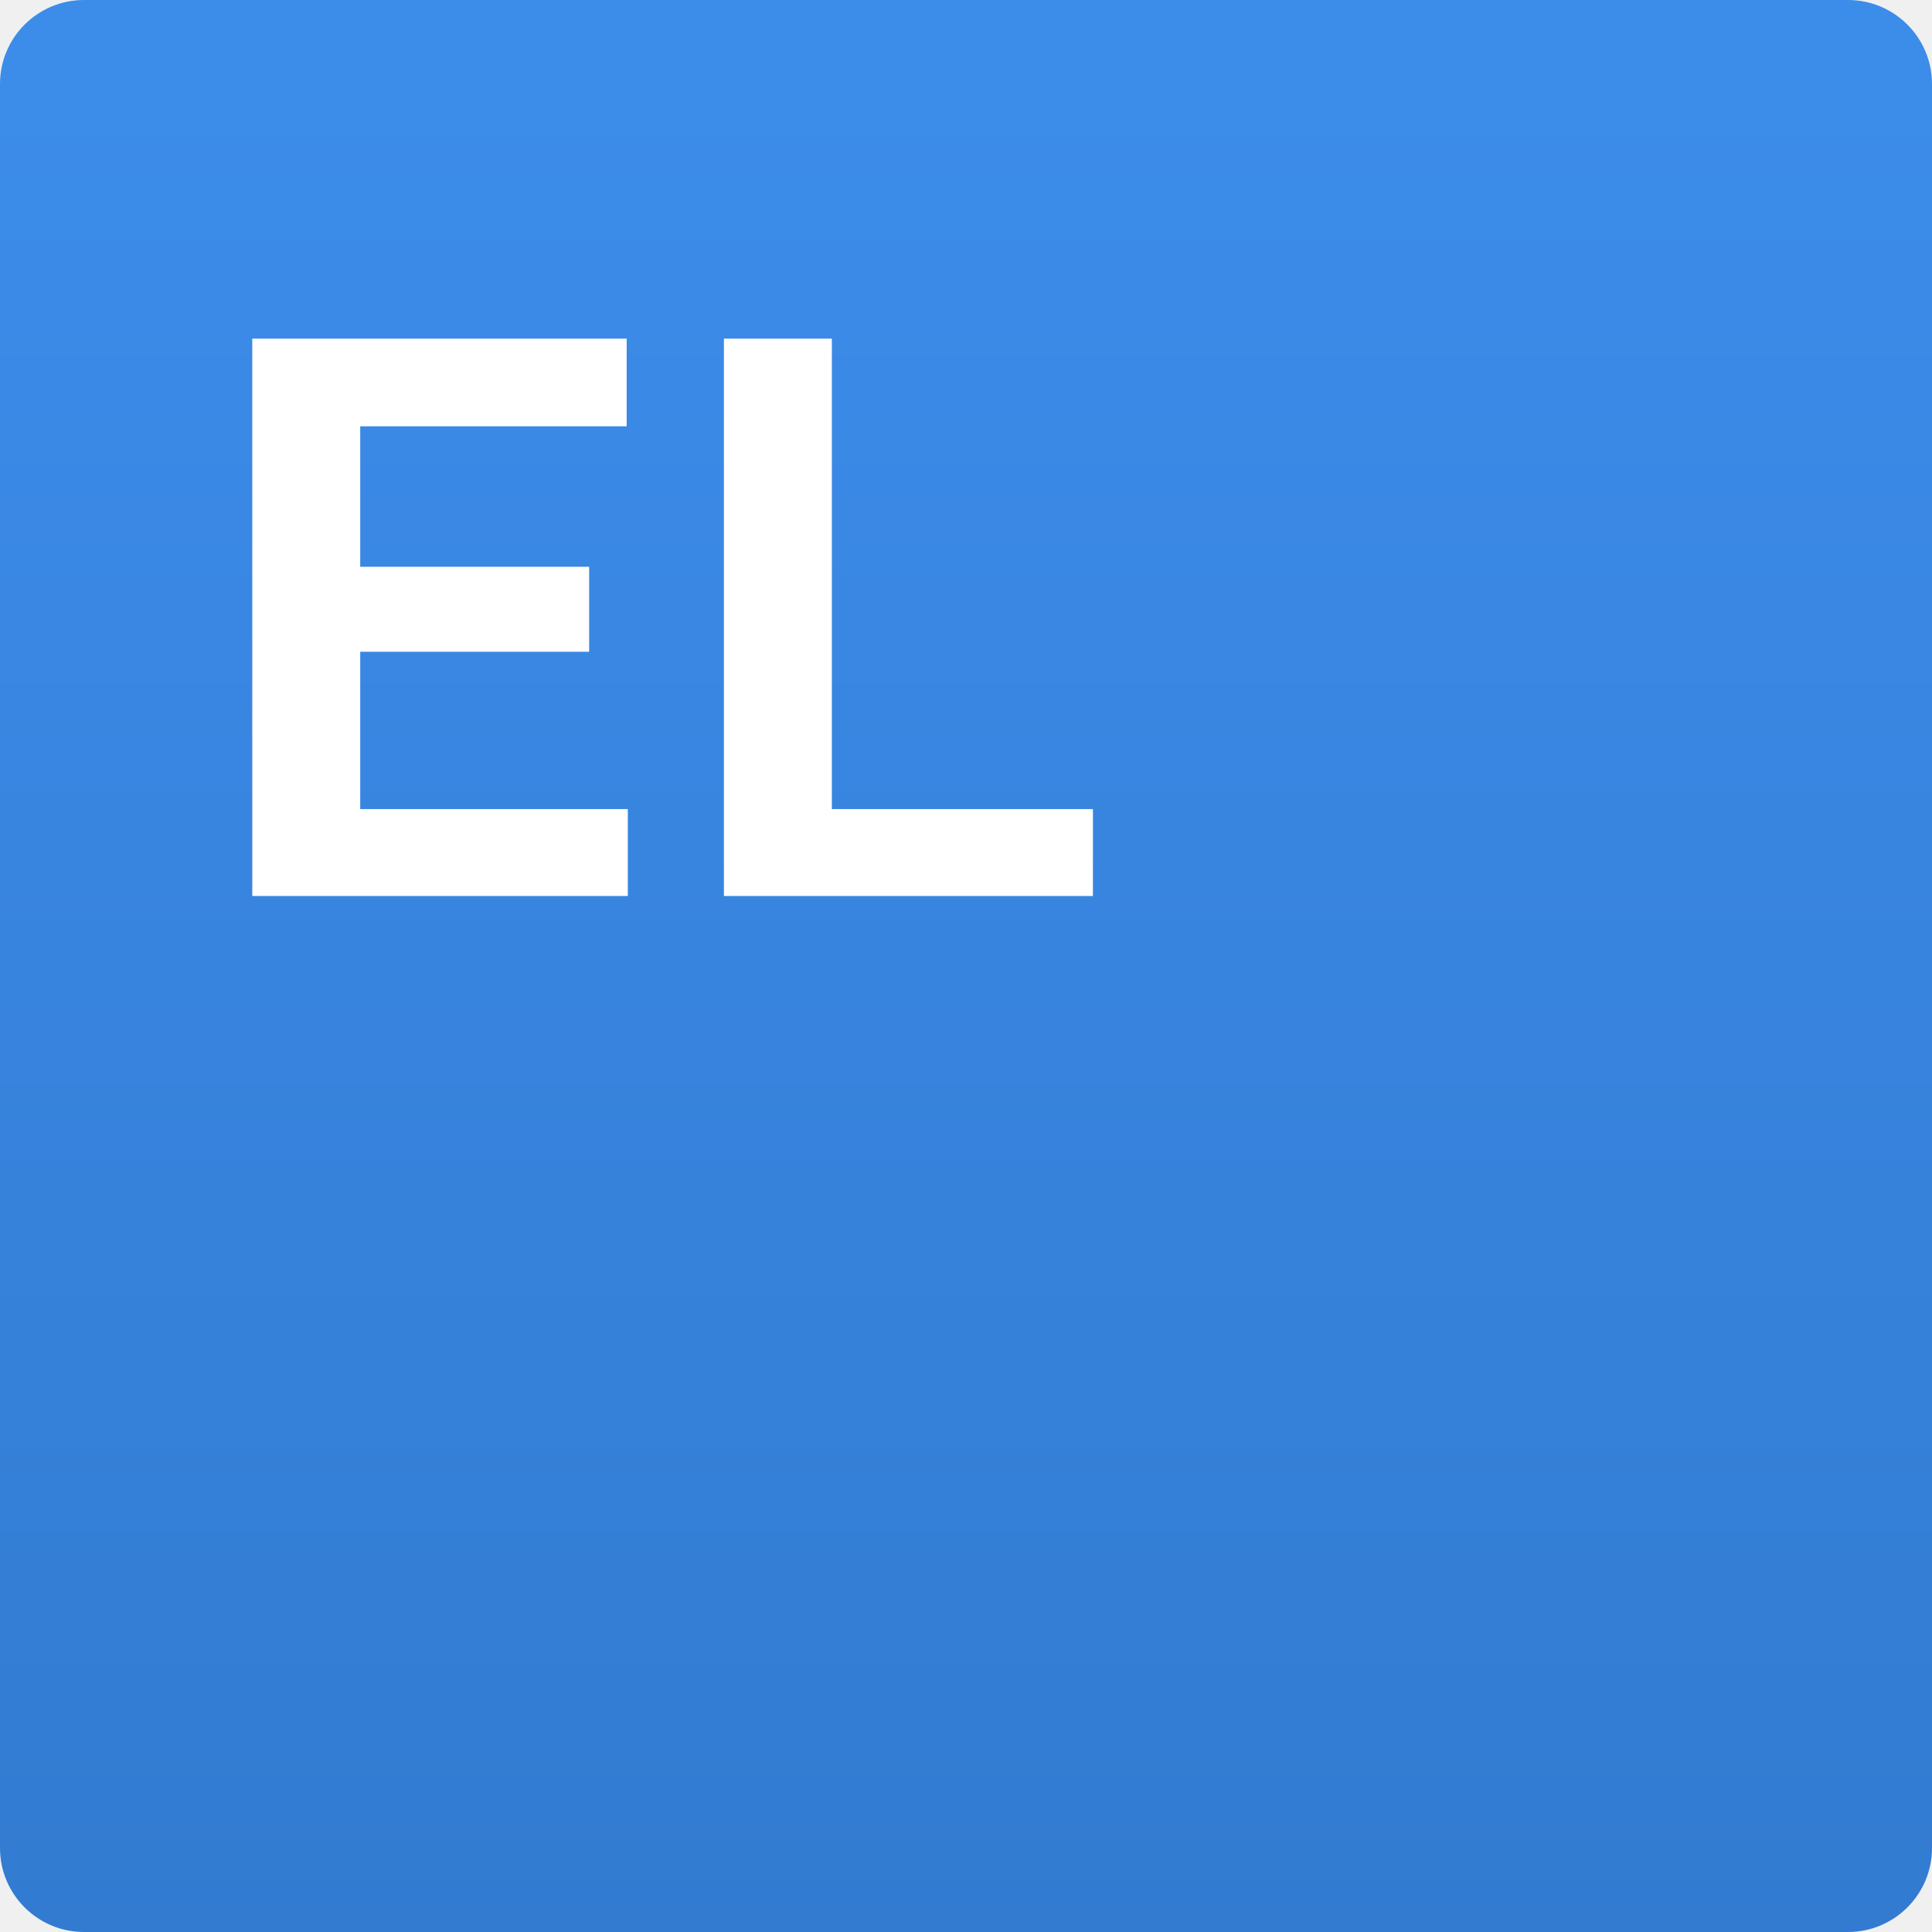
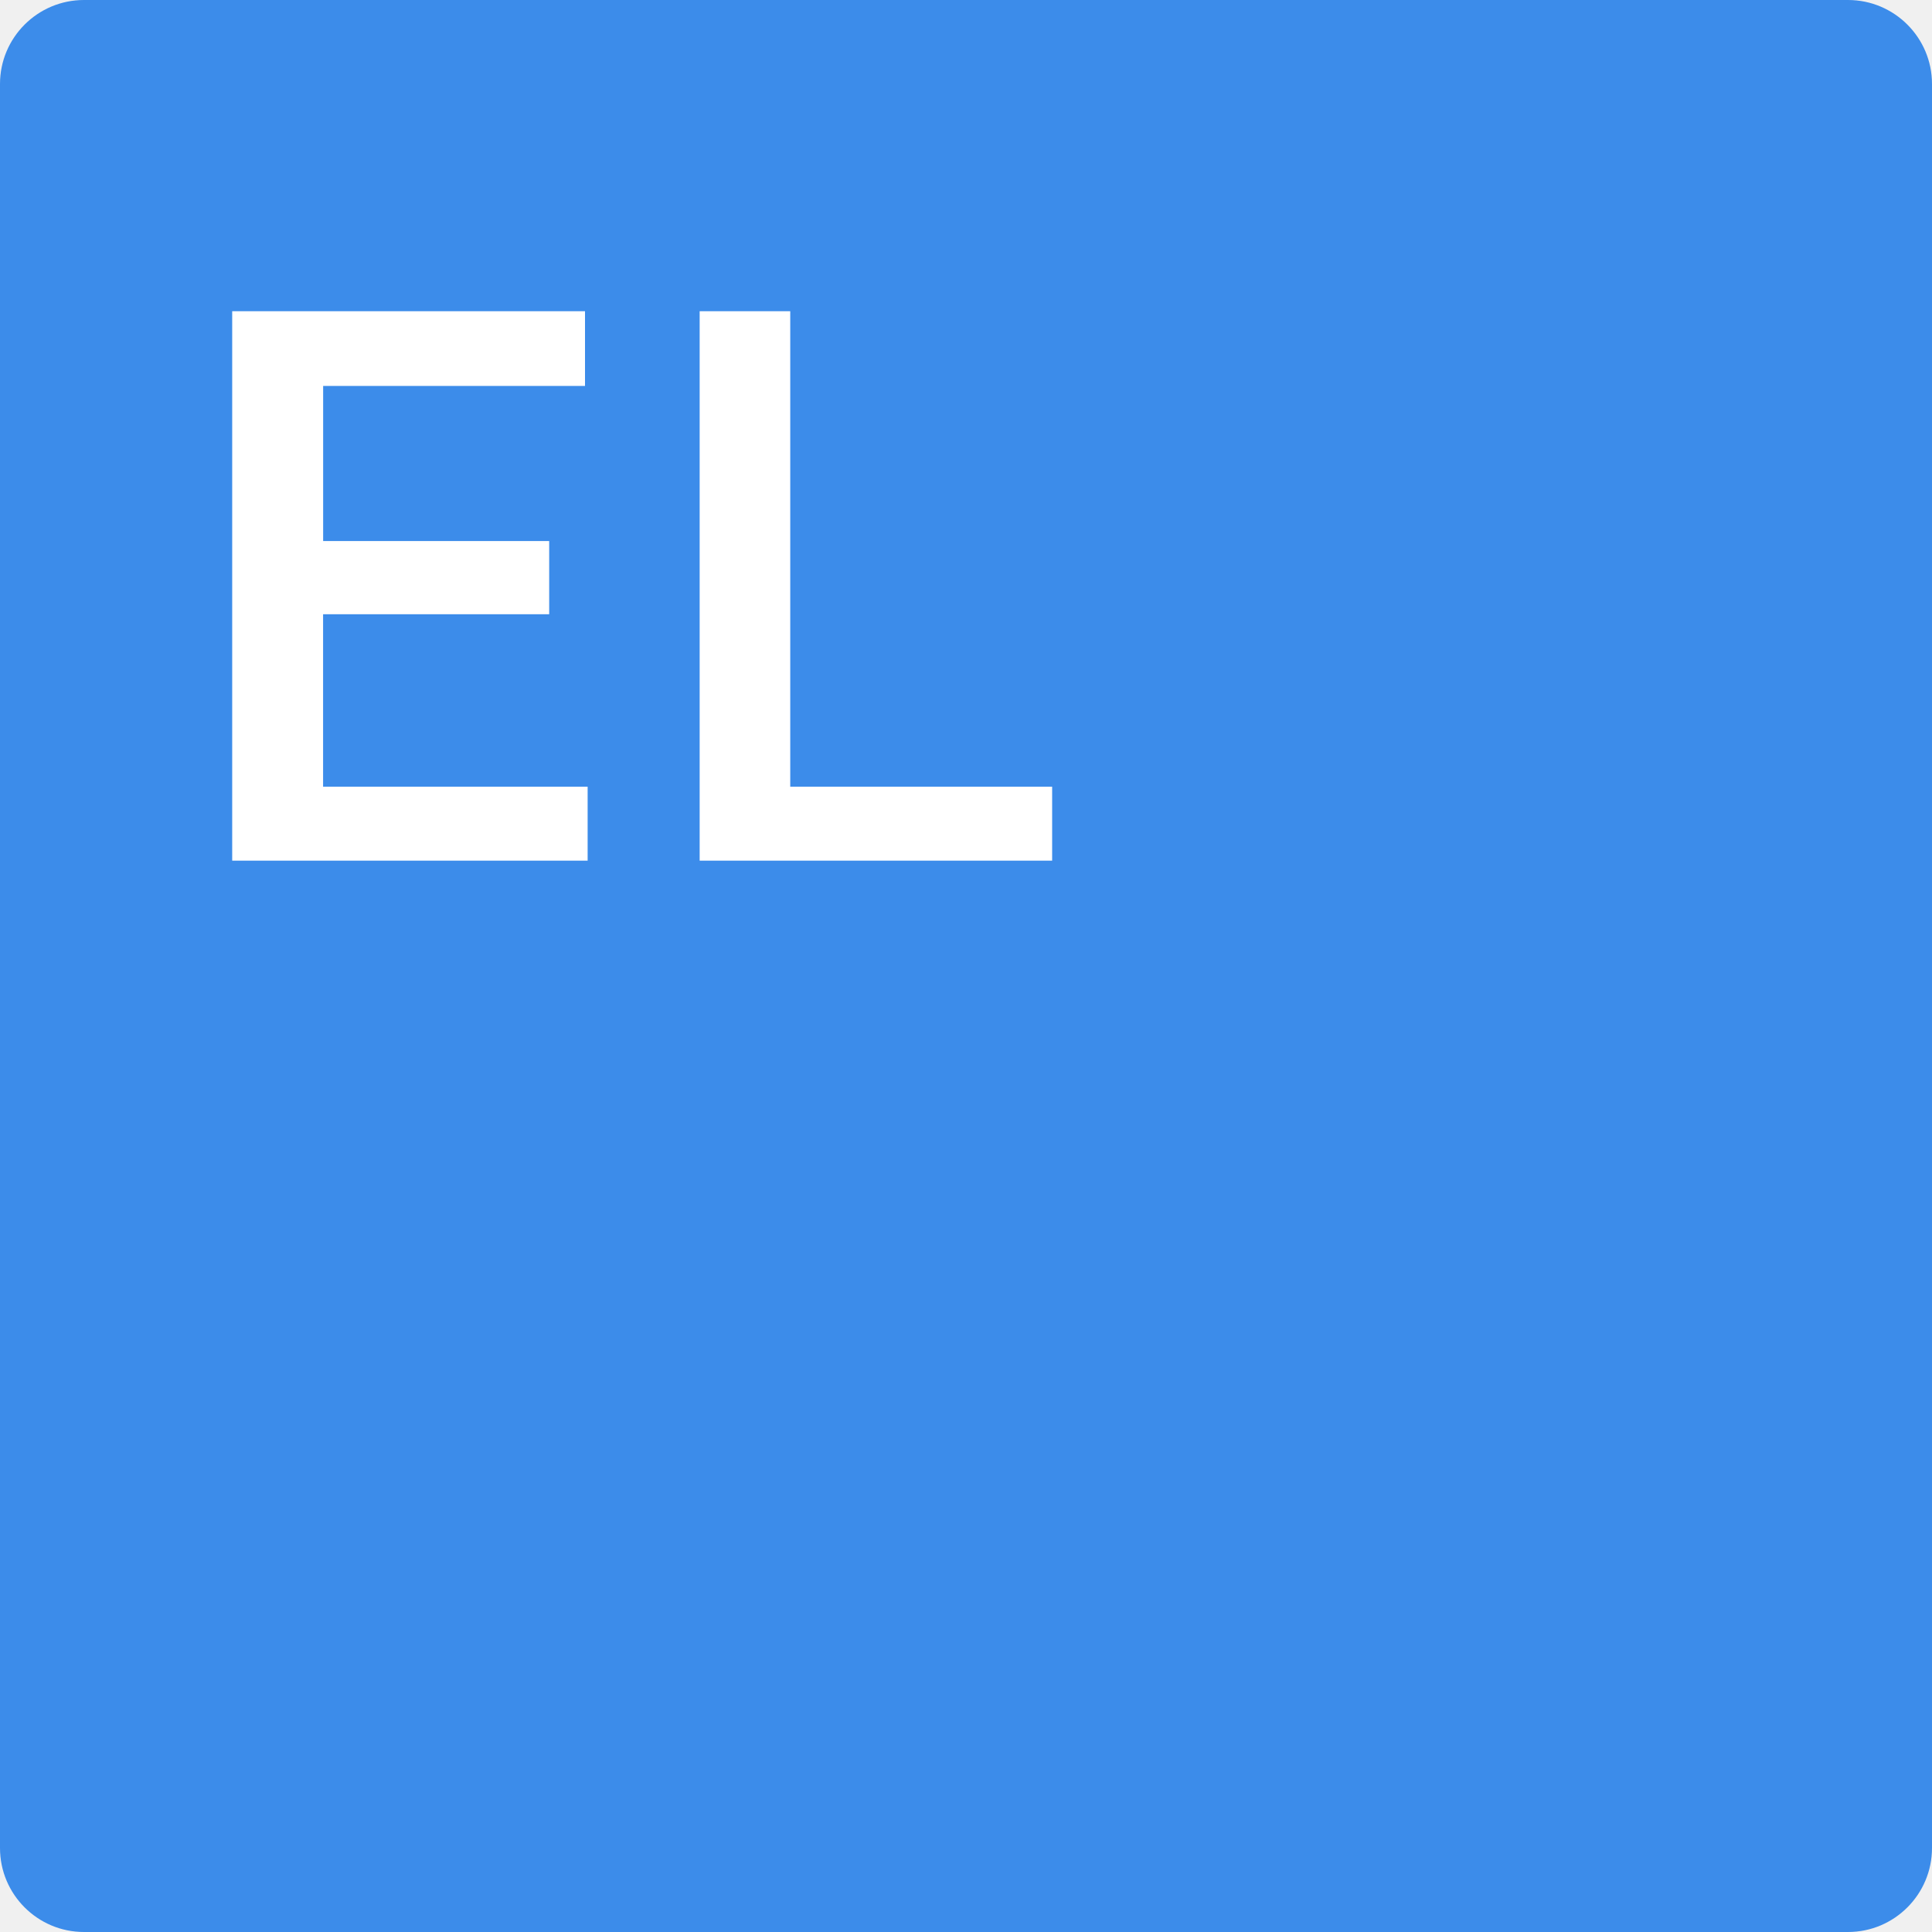
- <svg xmlns="http://www.w3.org/2000/svg" width="69px" height="69px" viewBox="0 0 69 69" version="1.1">
-   <defs>
-     <linearGradient x1="50%" y1="4.624%" x2="50%" y2="100%" id="linearGradient-1">
-       <stop stop-color="#3C8CEA" offset="0%" />
-       <stop stop-color="#327BD1" offset="100%" />
-     </linearGradient>
-   </defs>
-   <g id="assets" stroke="none" stroke-width="1" fill="none" fill-rule="evenodd">
-     <g id="Engagement-letter-69">
-       <rect id="Rectangle-128" fill="url(#linearGradient-1)" x="0" y="0" width="69" height="69" rx="3" />
-       <path d="M21.041,23.277 L12.865,23.277 L12.865,28.896 L22.422,28.896 L22.422,32 L9.01,32 L9.01,12.094 L22.381,12.094 L22.381,15.225 L12.865,15.225 L12.865,20.242 L21.041,20.242 L21.041,23.277 Z M29.709,28.896 L39.033,28.896 L39.033,32 L25.854,32 L25.854,12.094 L29.709,12.094 L29.709,28.896 Z" id="EL" fill="#FFFFFF" />
-     </g>
+ <svg xmlns="http://www.w3.org/2000/svg" width="70" height="70" viewBox="0 0 70 70">
+   <path d="M3.043 0h63.913C68.636 0 70 1.363 70 3.043v63.913C70 68.636 68.637 70 66.957 70H3.043C1.363 70 0 68.637 0 66.957V3.043C0 1.363 1.363 0 3.043 0z" fill="#3C8CEA" />
+   <g fill="#FFF">
+     <path d="M19.896 22.255h-8.19v6.248h9.585v2.68H8.413V11.276h12.783v2.707h-9.488v5.62h8.19v2.652zM28.633 28.503h9.488v2.68H25.35V11.276h3.282v17.227z" />
  </g>
</svg>
